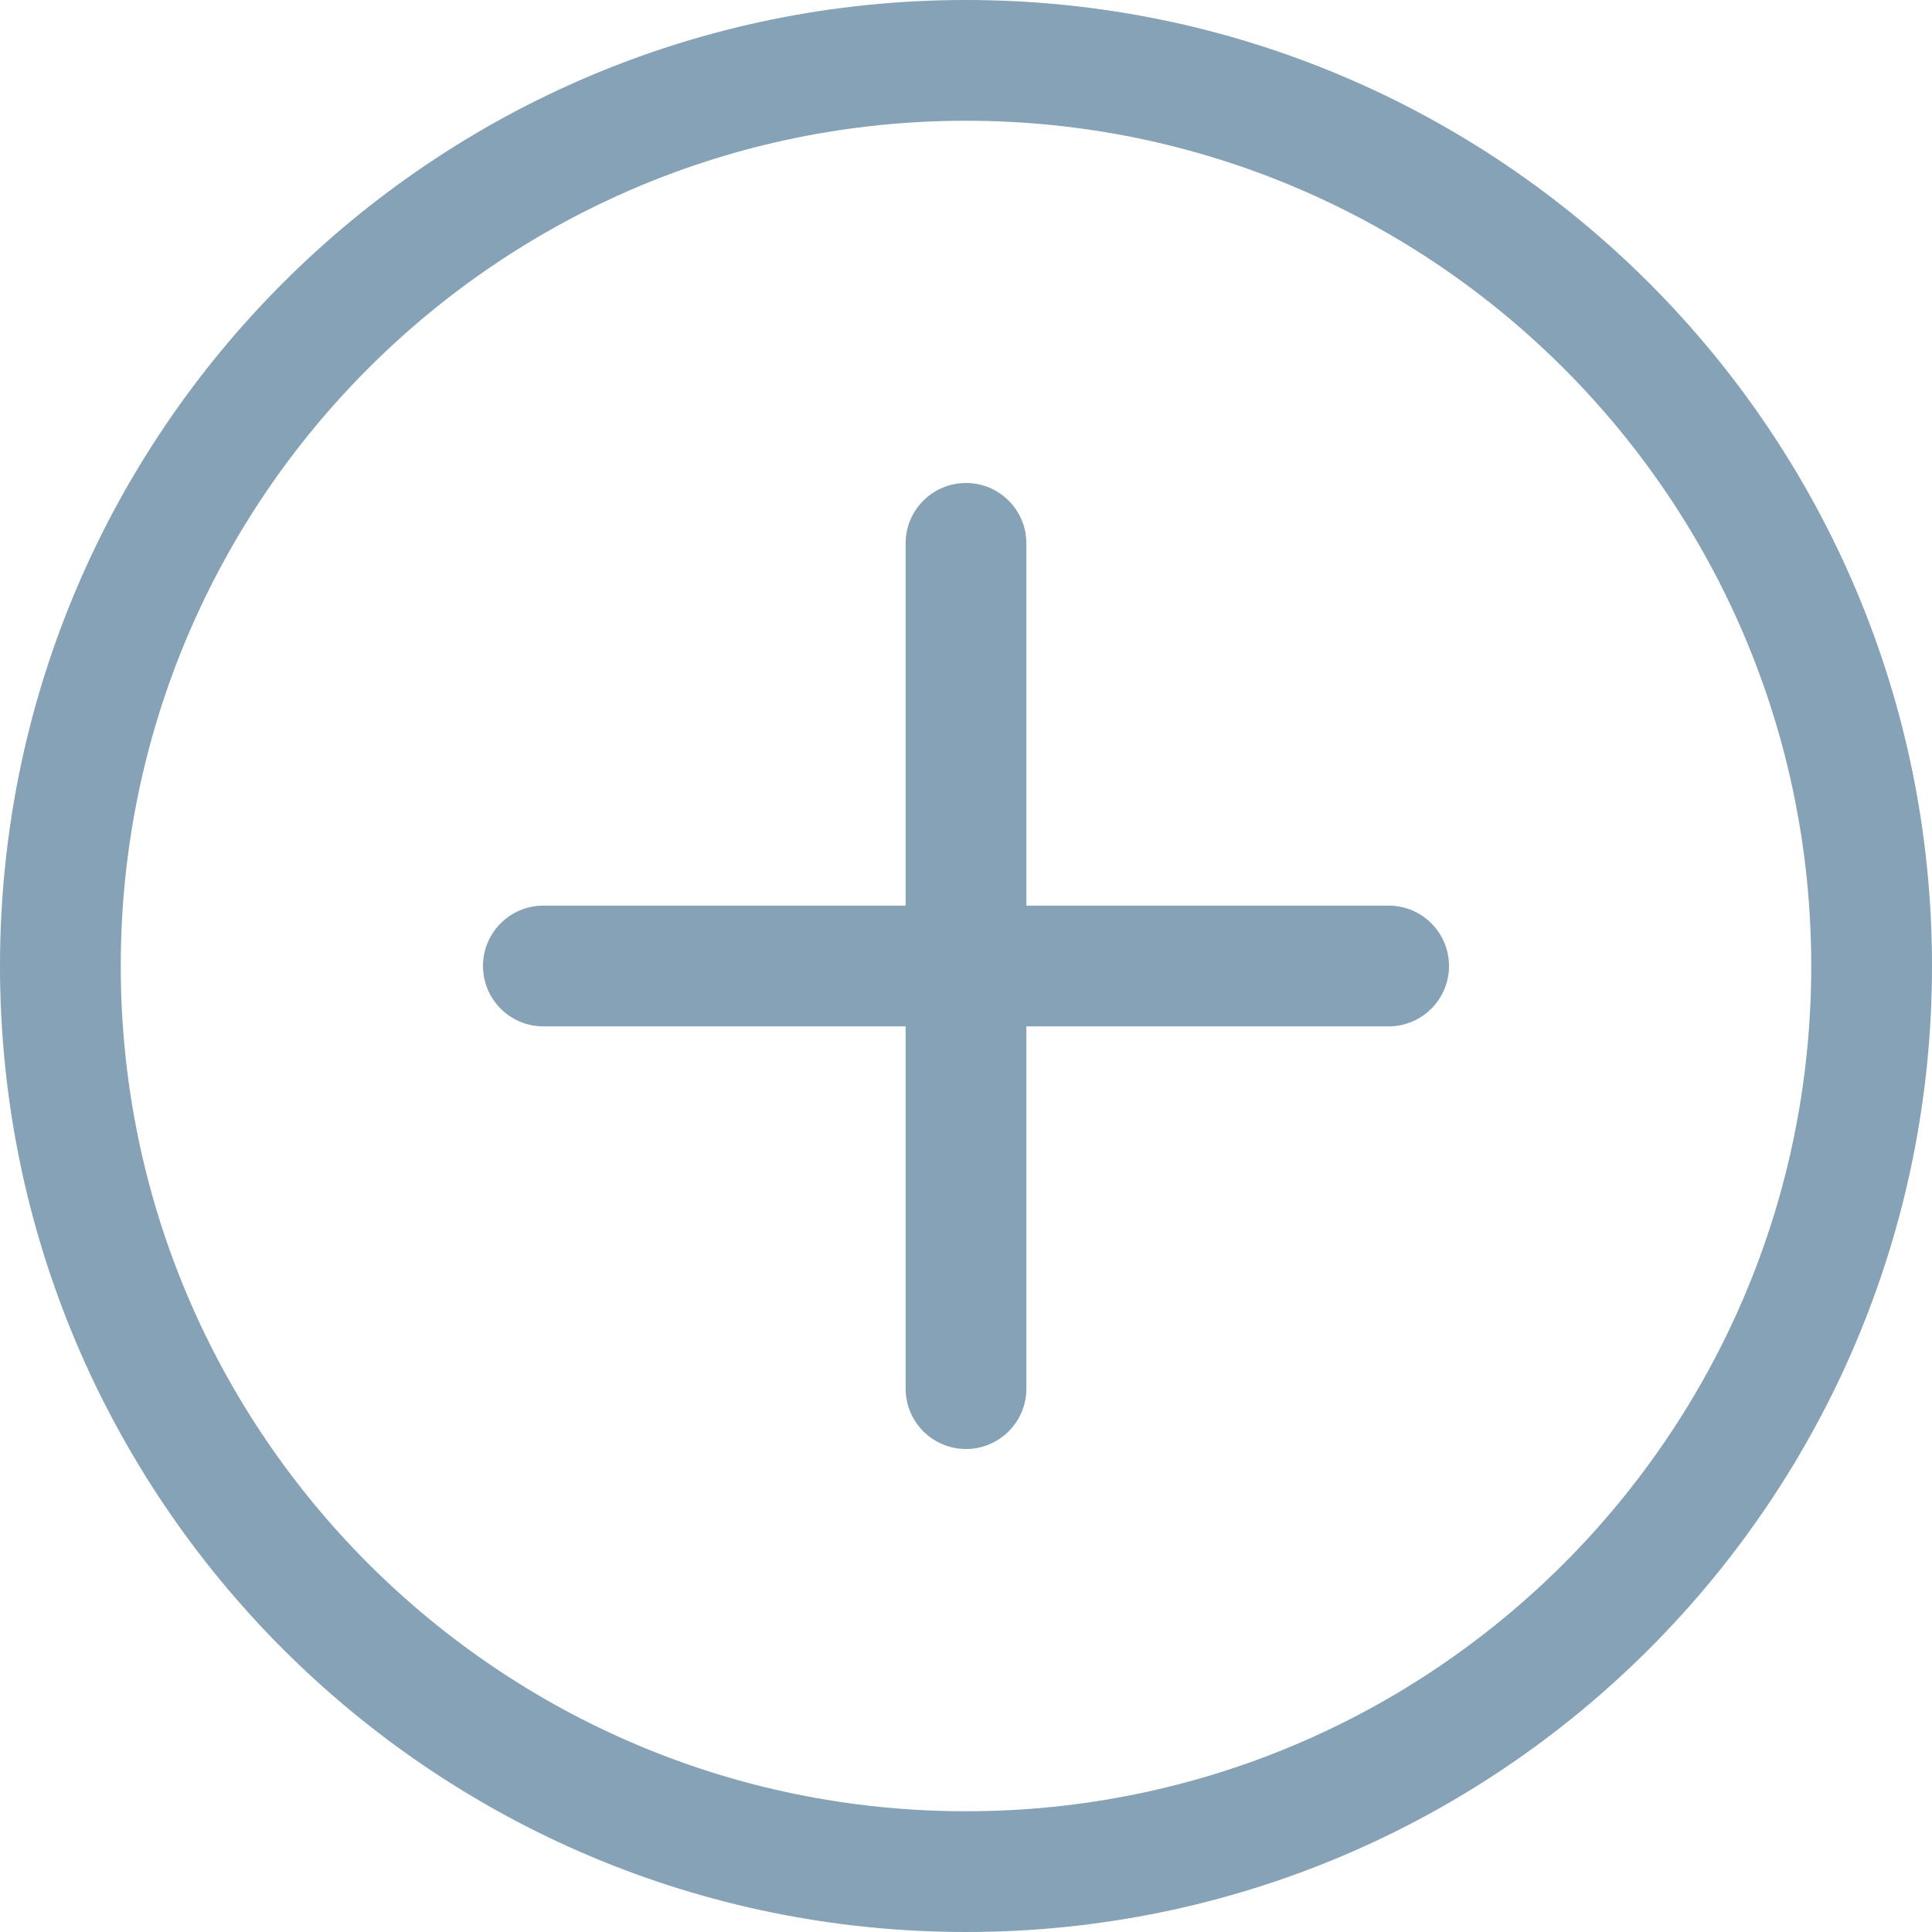
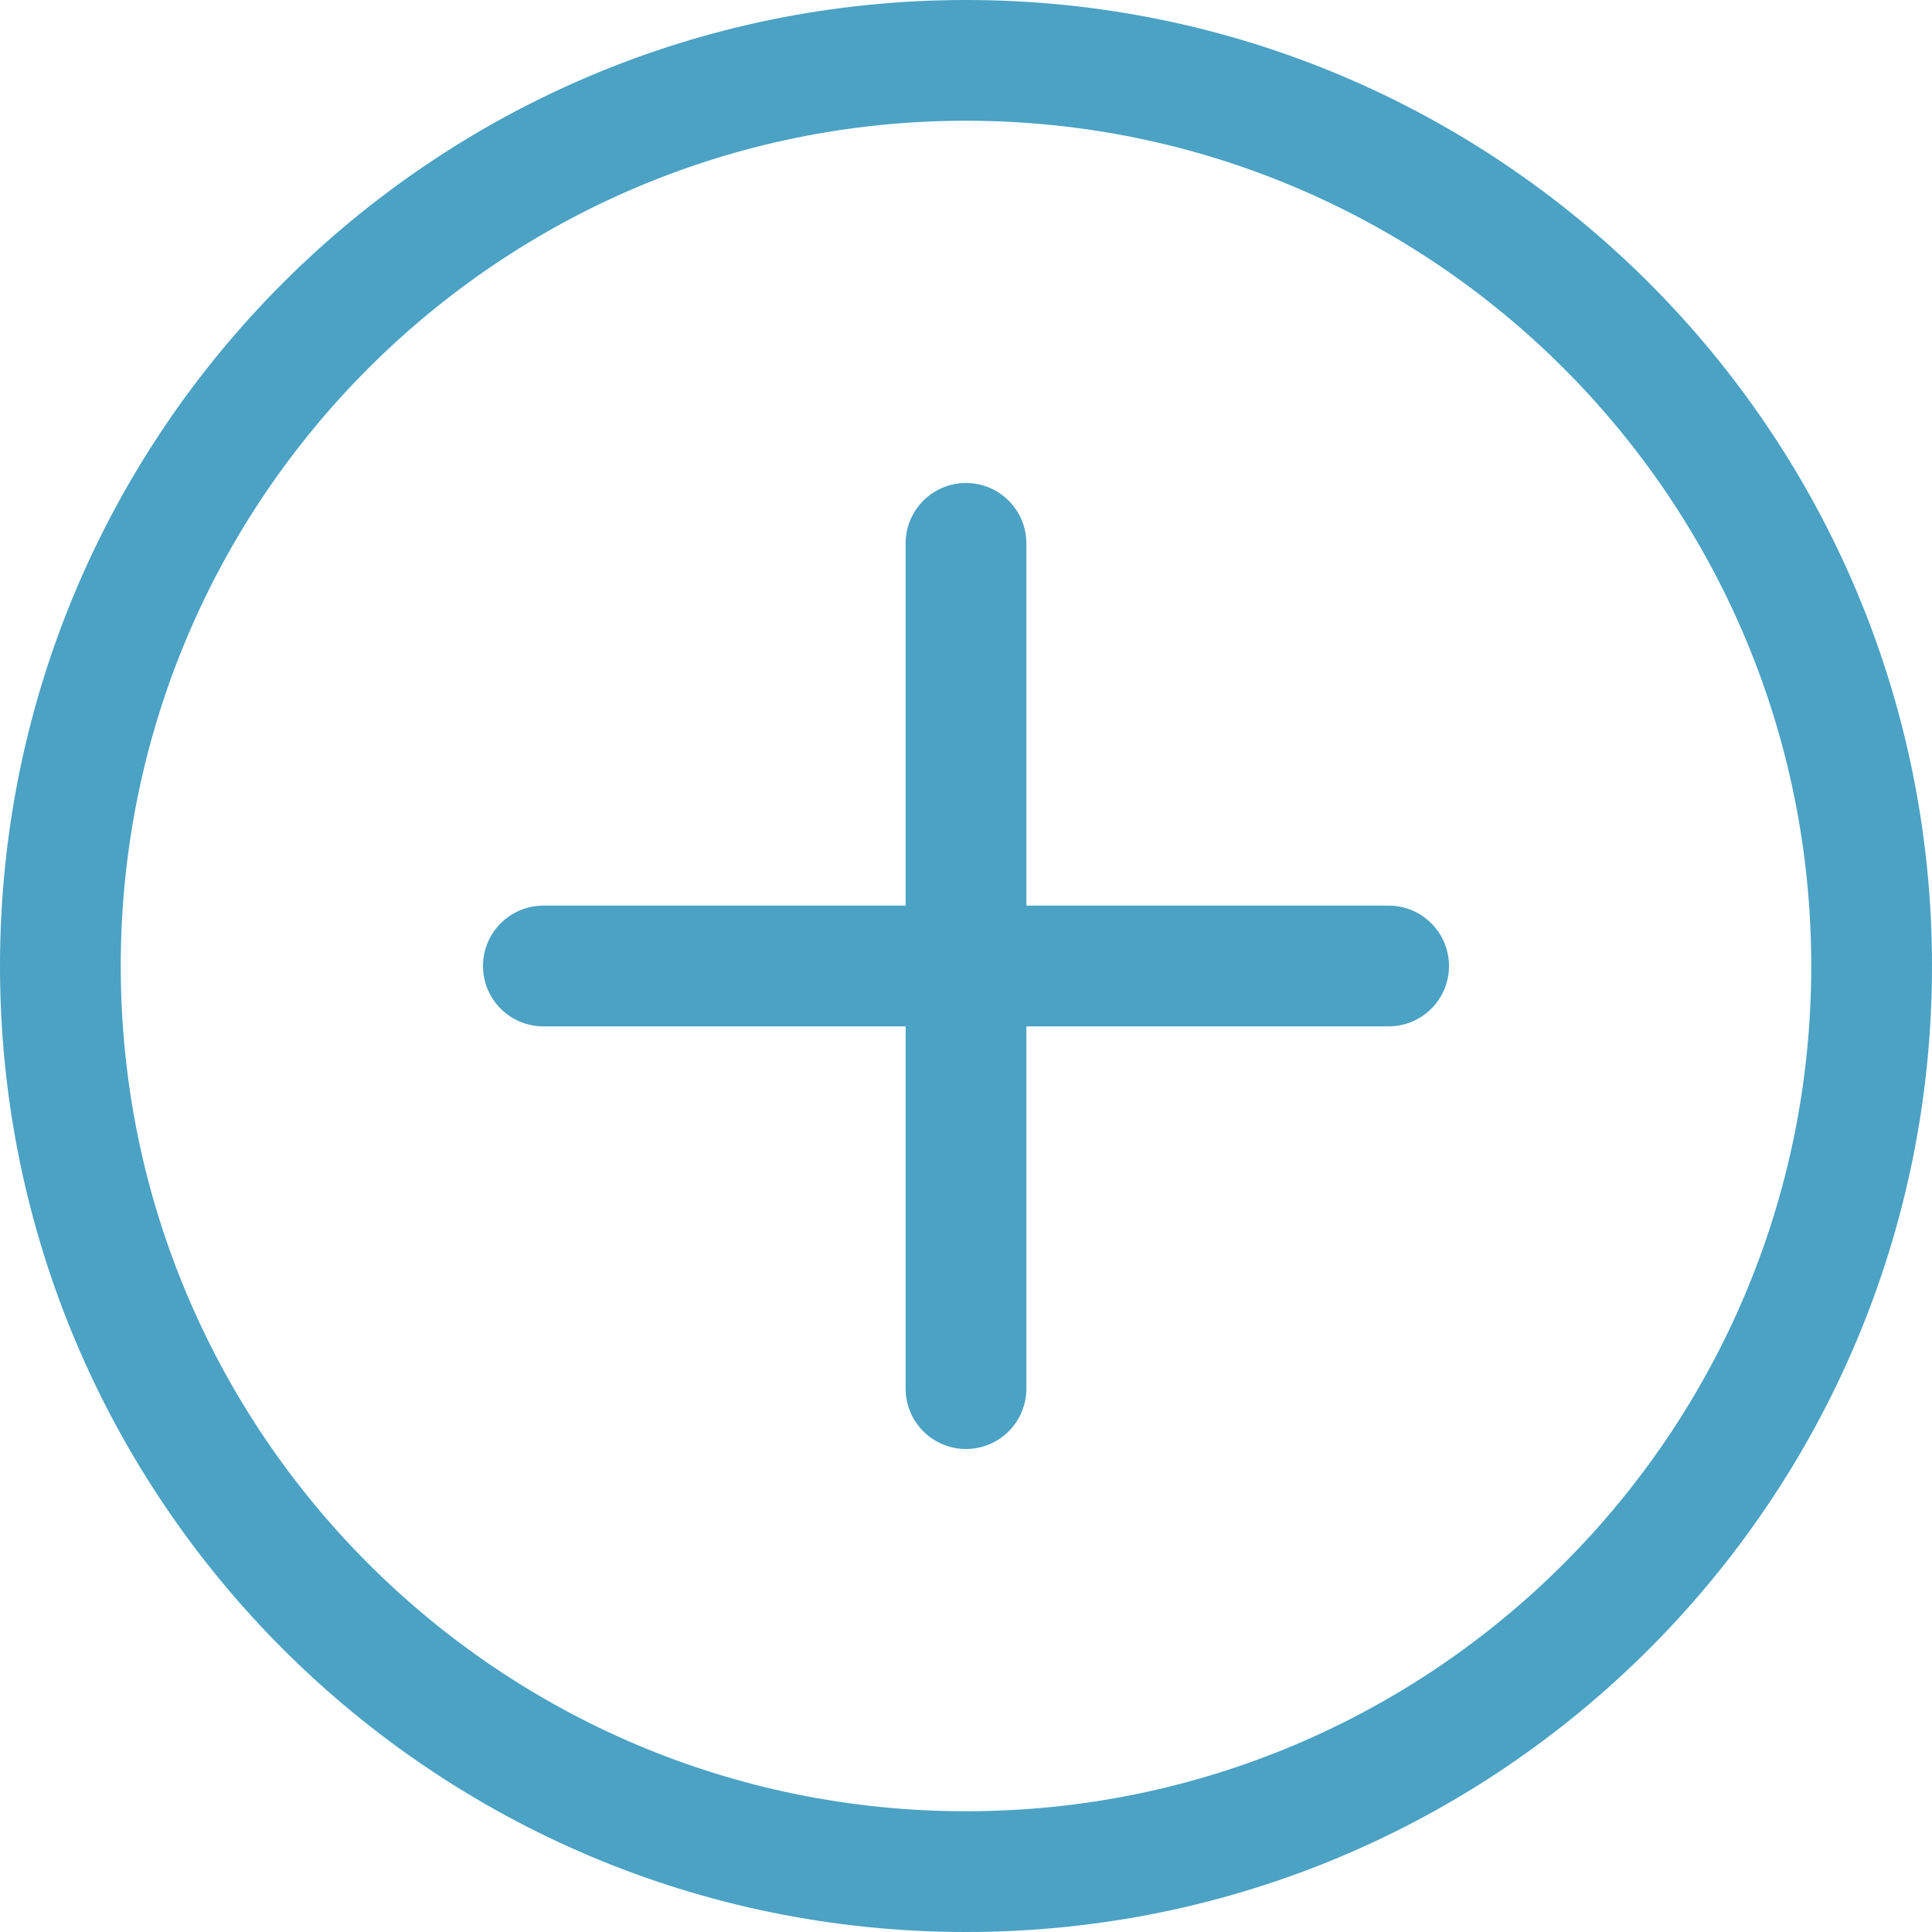
- <svg xmlns="http://www.w3.org/2000/svg" width="120" height="120" fill="#85a2b6" class="bi bi-plus-circle" viewBox="0 0 16 16">
+ <svg xmlns="http://www.w3.org/2000/svg" width="100" height="100" fill="#4ba2c4" class="bi bi-plus-circle" viewBox="0 0 16 16">
  <path d="M8 15A7 7 0 1 1 8 1a7 7 0 0 1 0 14zm0 1A8 8 0 1 0 8 0a8 8 0 0 0 0 16z" />
  <path d="M8 4a.5.5 0 0 1 .5.5v3h3a.5.5 0 0 1 0 1h-3v3a.5.5 0 0 1-1 0v-3h-3a.5.5 0 0 1 0-1h3v-3A.5.5 0 0 1 8 4z" />
</svg>
